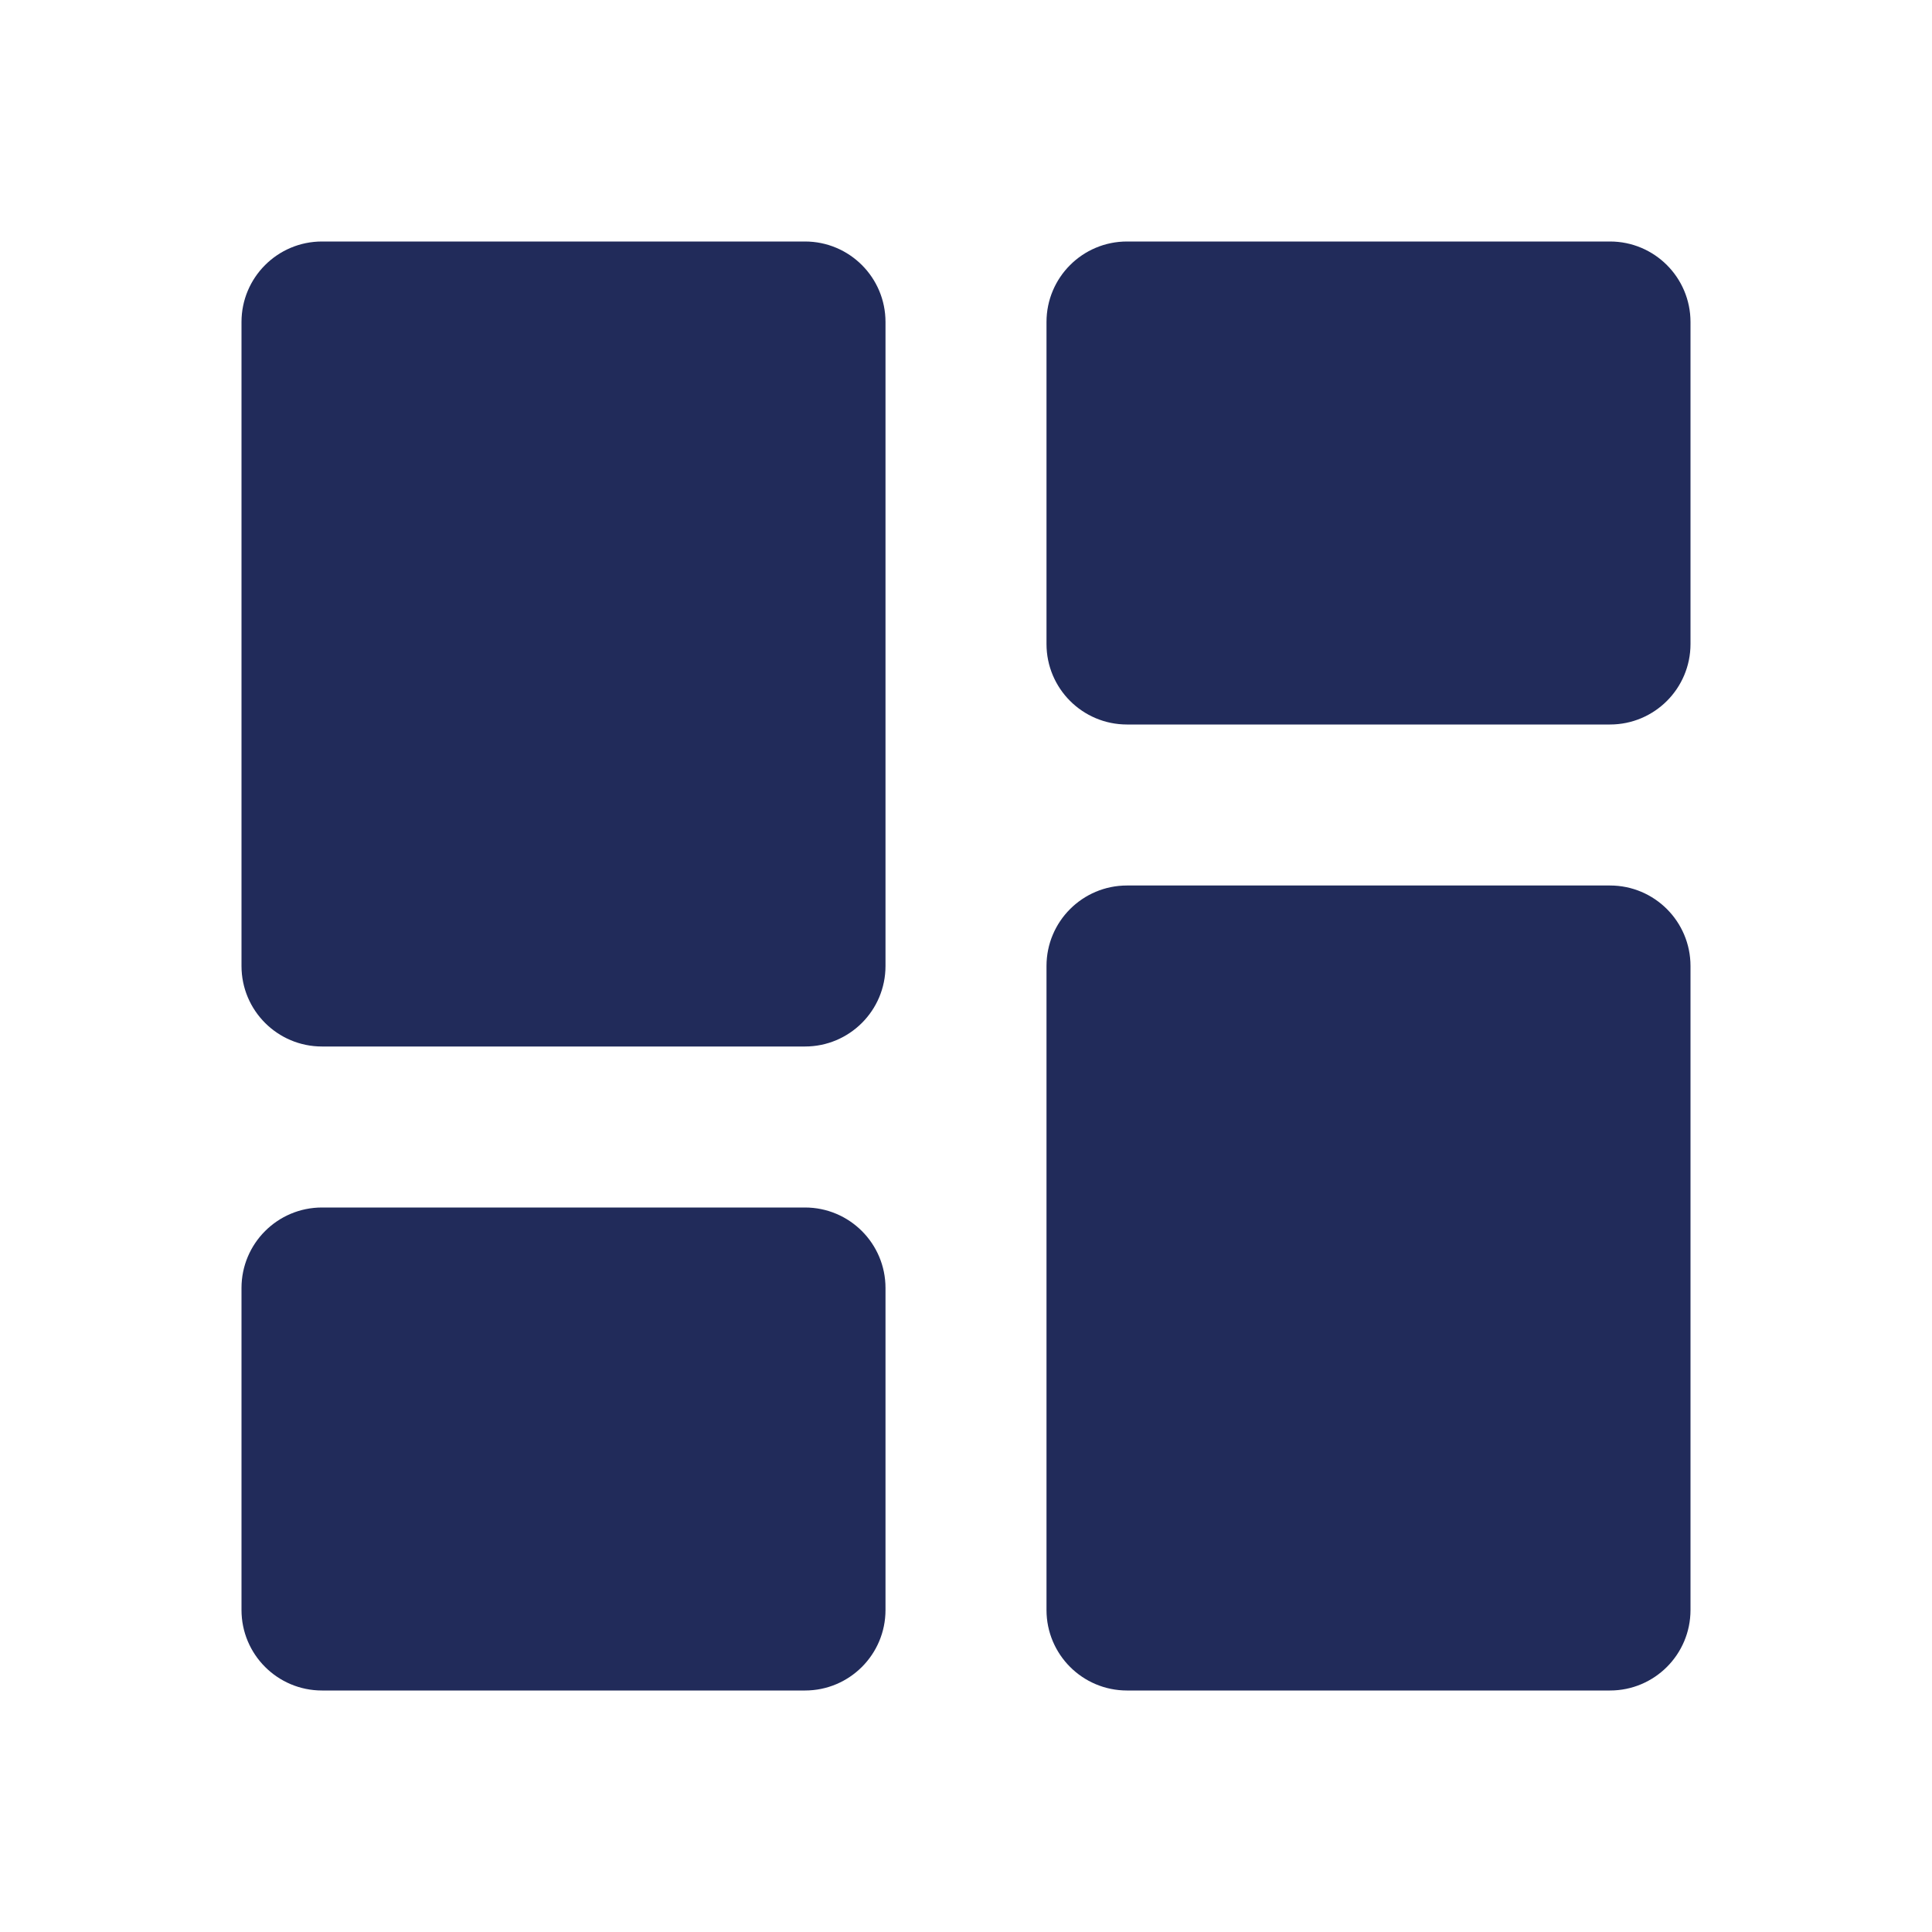
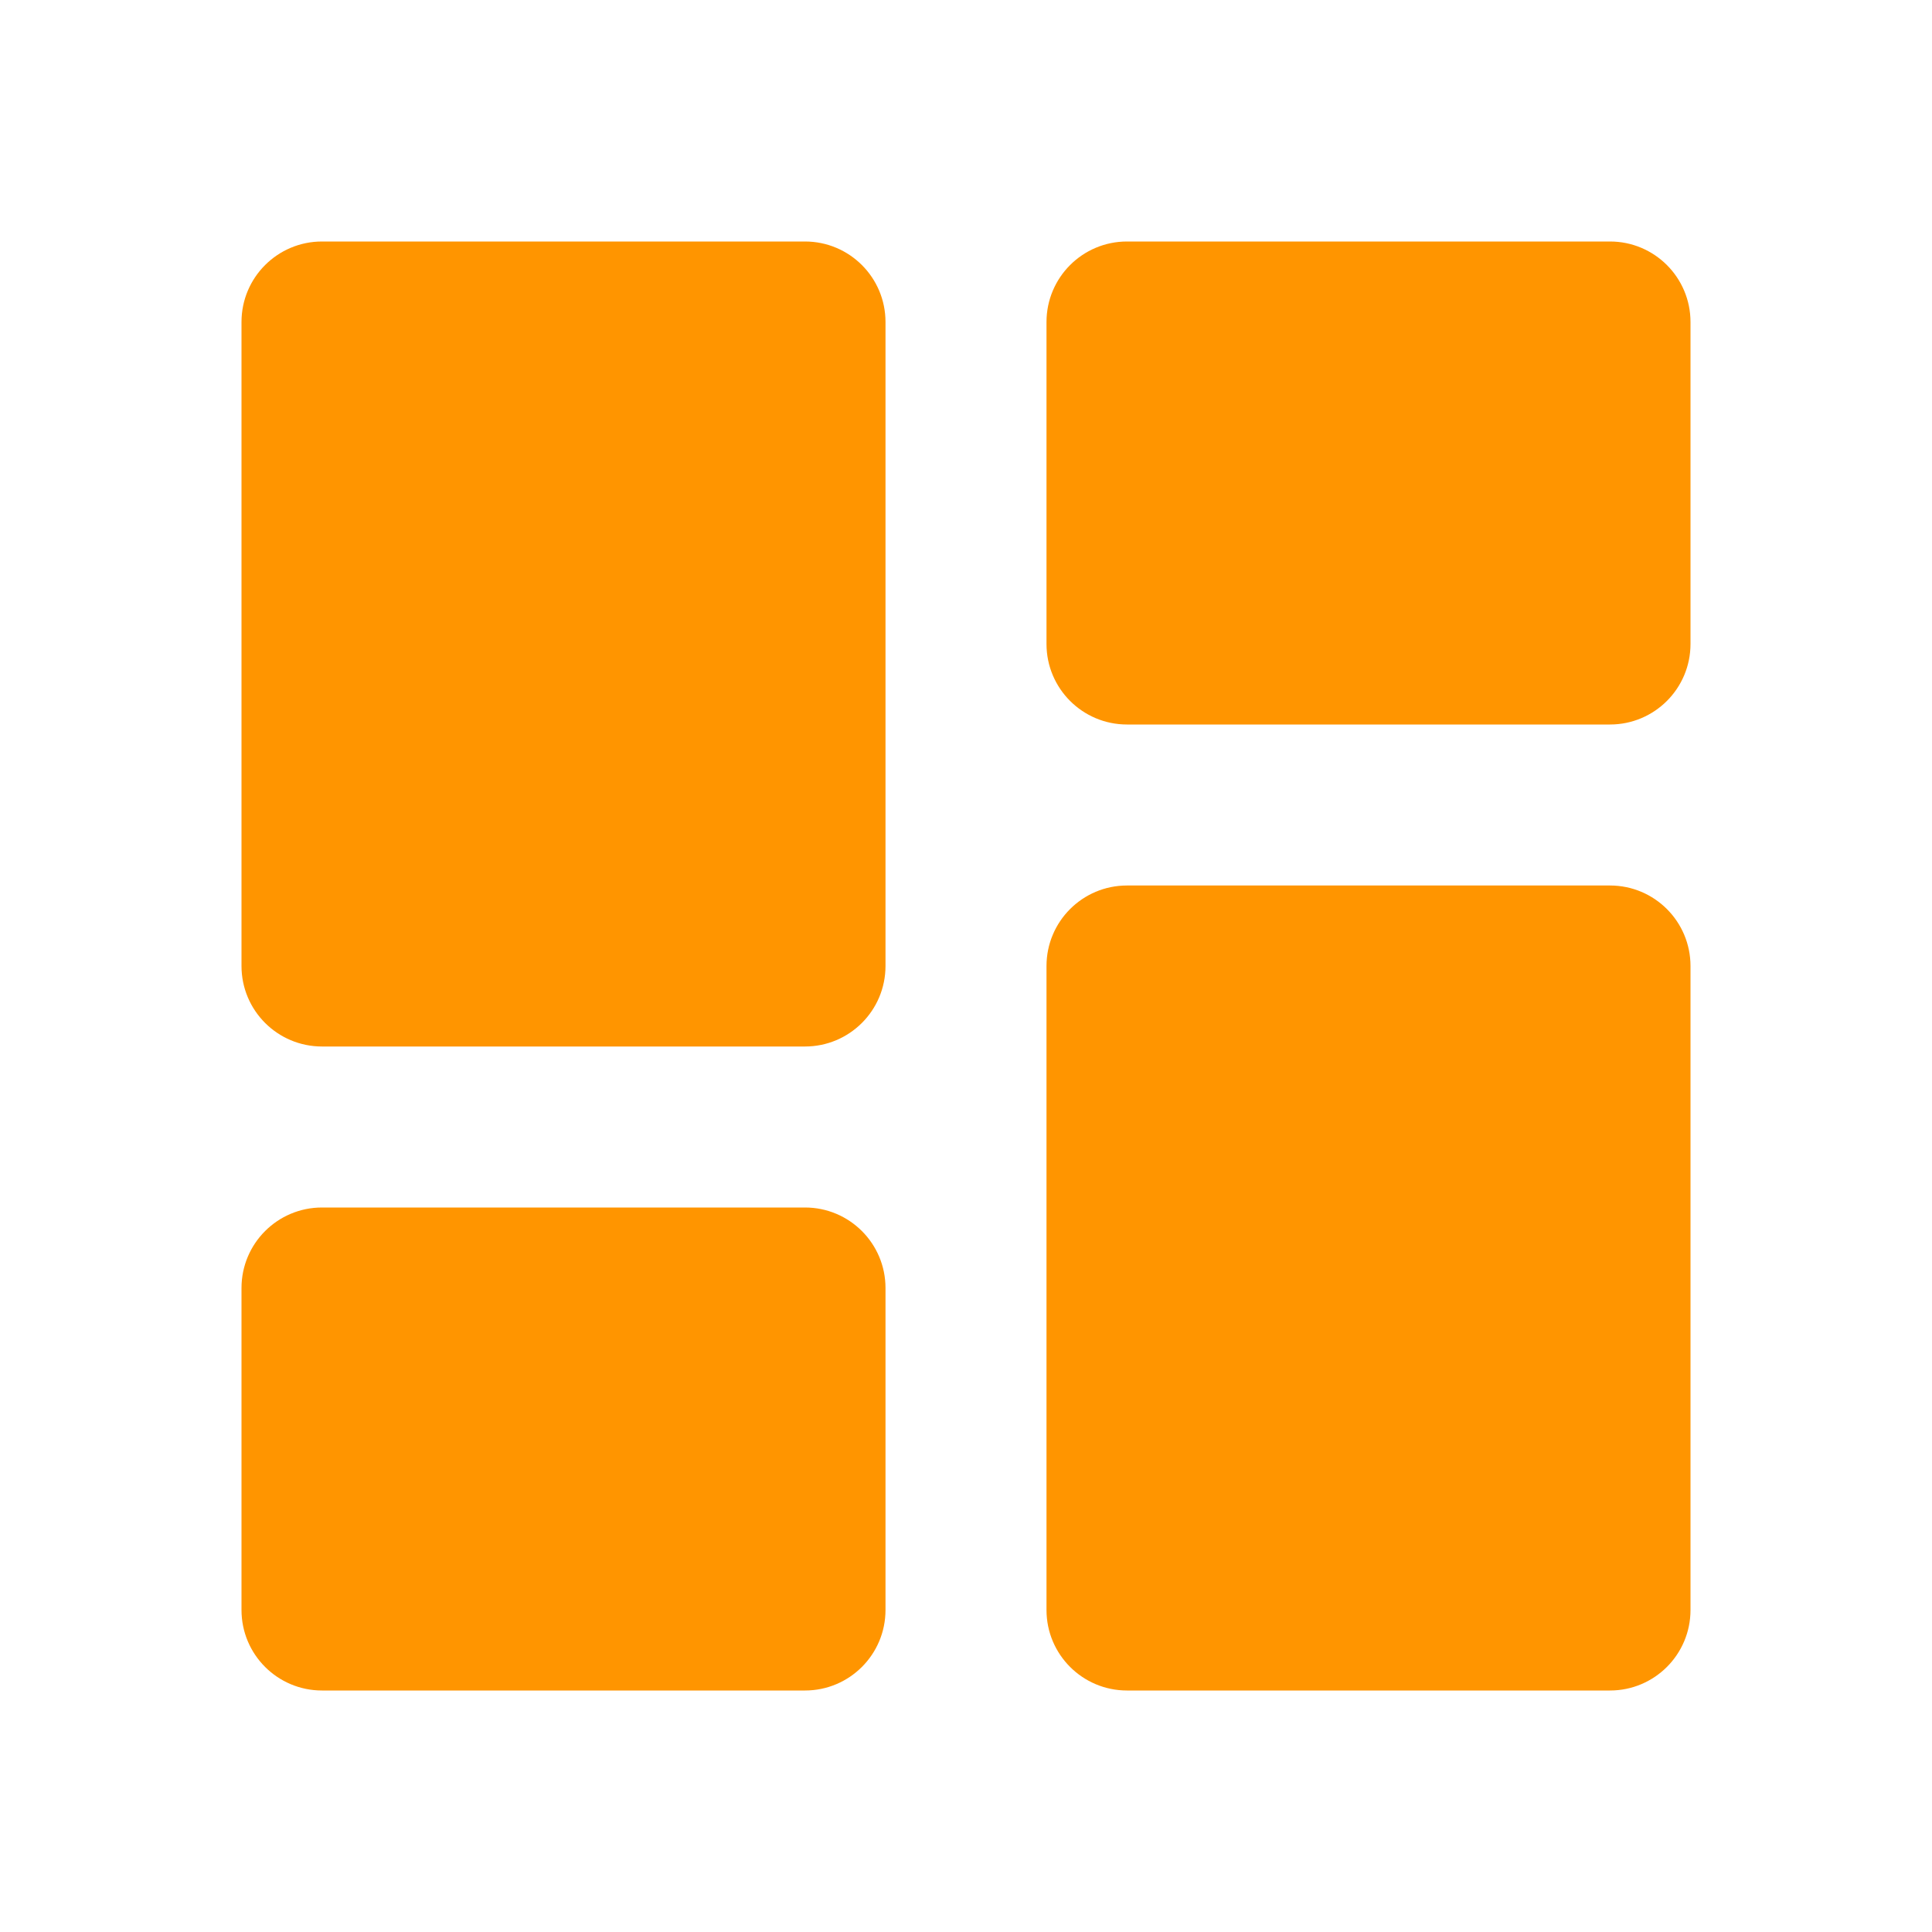
<svg xmlns="http://www.w3.org/2000/svg" width="1.2rem" height="1.2rem" viewBox="0 0 24 24">
-   <path fill="#212b5a" d="M3 12a1 1 0 0 0 1 1h6a1 1 0 0 0 1-1V4a1 1 0 0 0-1-1H4a1 1 0 0 0-1 1zm0 8a1 1 0 0 0 1 1h6a1 1 0 0 0 1-1v-4a1 1 0 0 0-1-1H4a1 1 0 0 0-1 1zm10 0a1 1 0 0 0 1 1h6a1 1 0 0 0 1-1v-8a1 1 0 0 0-1-1h-6a1 1 0 0 0-1 1zm1-17a1 1 0 0 0-1 1v4a1 1 0 0 0 1 1h6a1 1 0 0 0 1-1V4a1 1 0 0 0-1-1z" />
+   <path fill="#FF9500" d="M3 12a1 1 0 0 0 1 1h6a1 1 0 0 0 1-1V4a1 1 0 0 0-1-1H4a1 1 0 0 0-1 1zm0 8a1 1 0 0 0 1 1h6a1 1 0 0 0 1-1v-4a1 1 0 0 0-1-1H4a1 1 0 0 0-1 1zm10 0a1 1 0 0 0 1 1h6a1 1 0 0 0 1-1v-8a1 1 0 0 0-1-1h-6a1 1 0 0 0-1 1zm1-17a1 1 0 0 0-1 1v4a1 1 0 0 0 1 1h6a1 1 0 0 0 1-1V4a1 1 0 0 0-1-1z" />
</svg>
